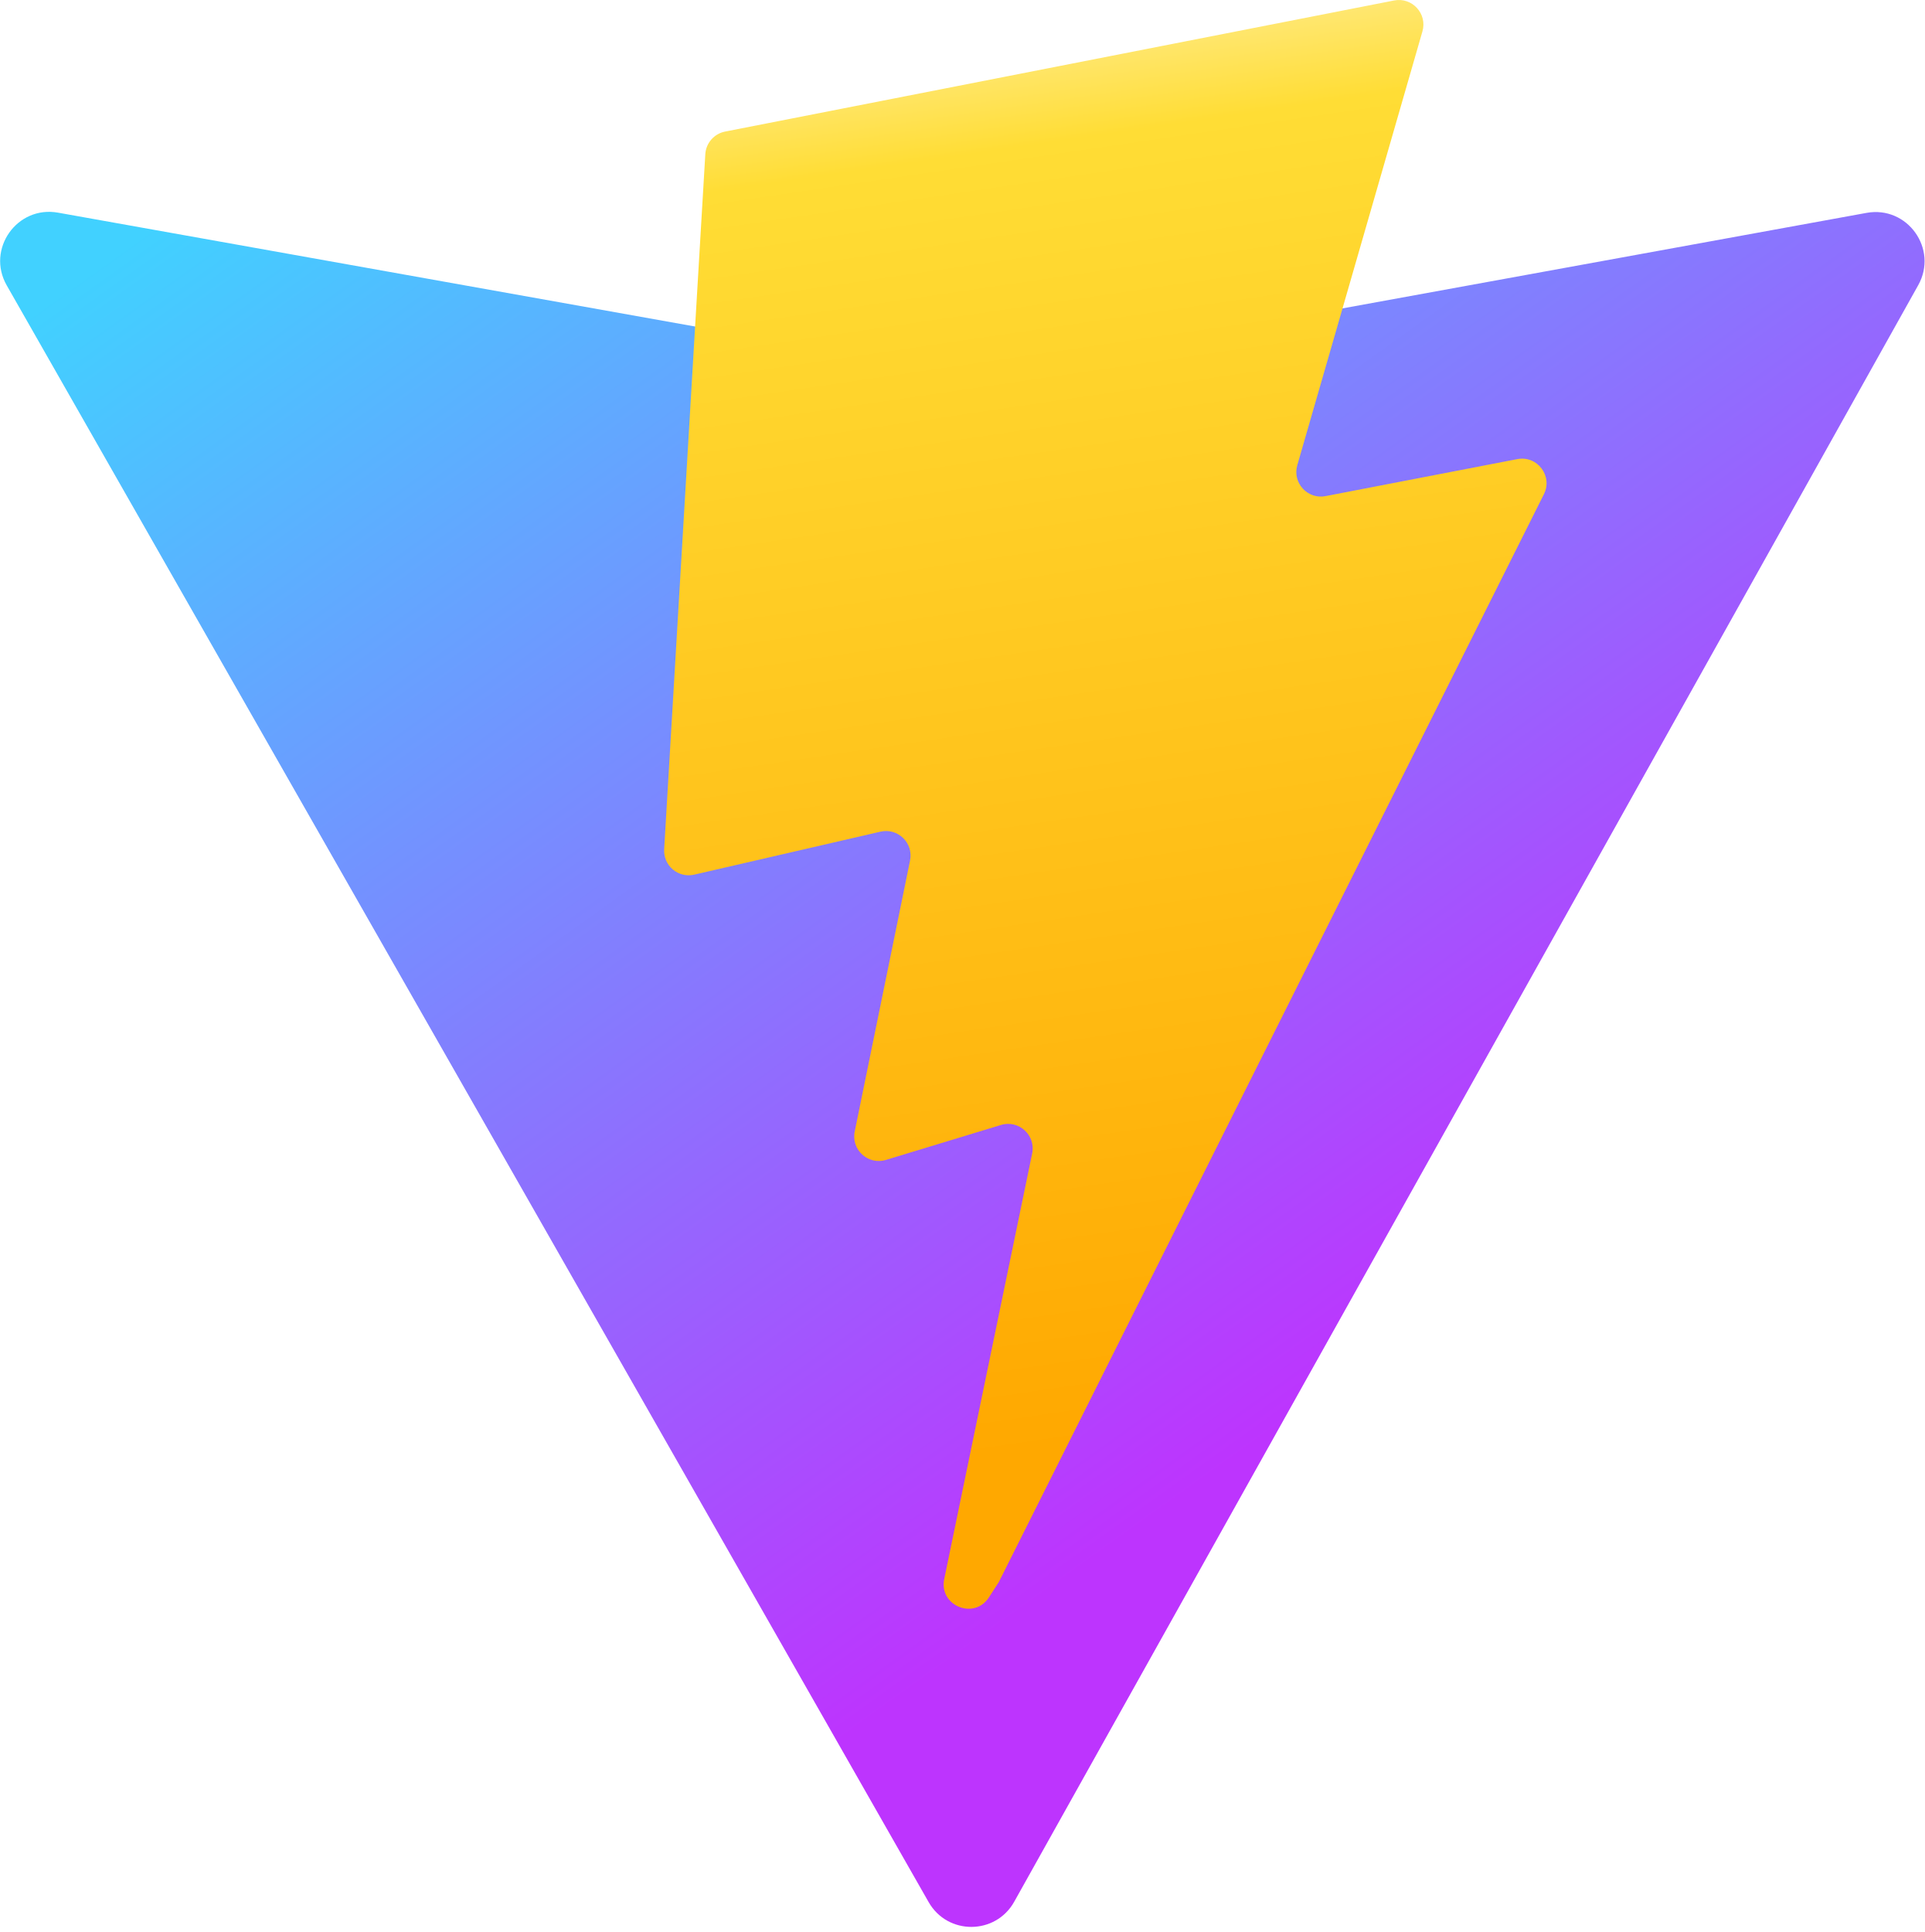
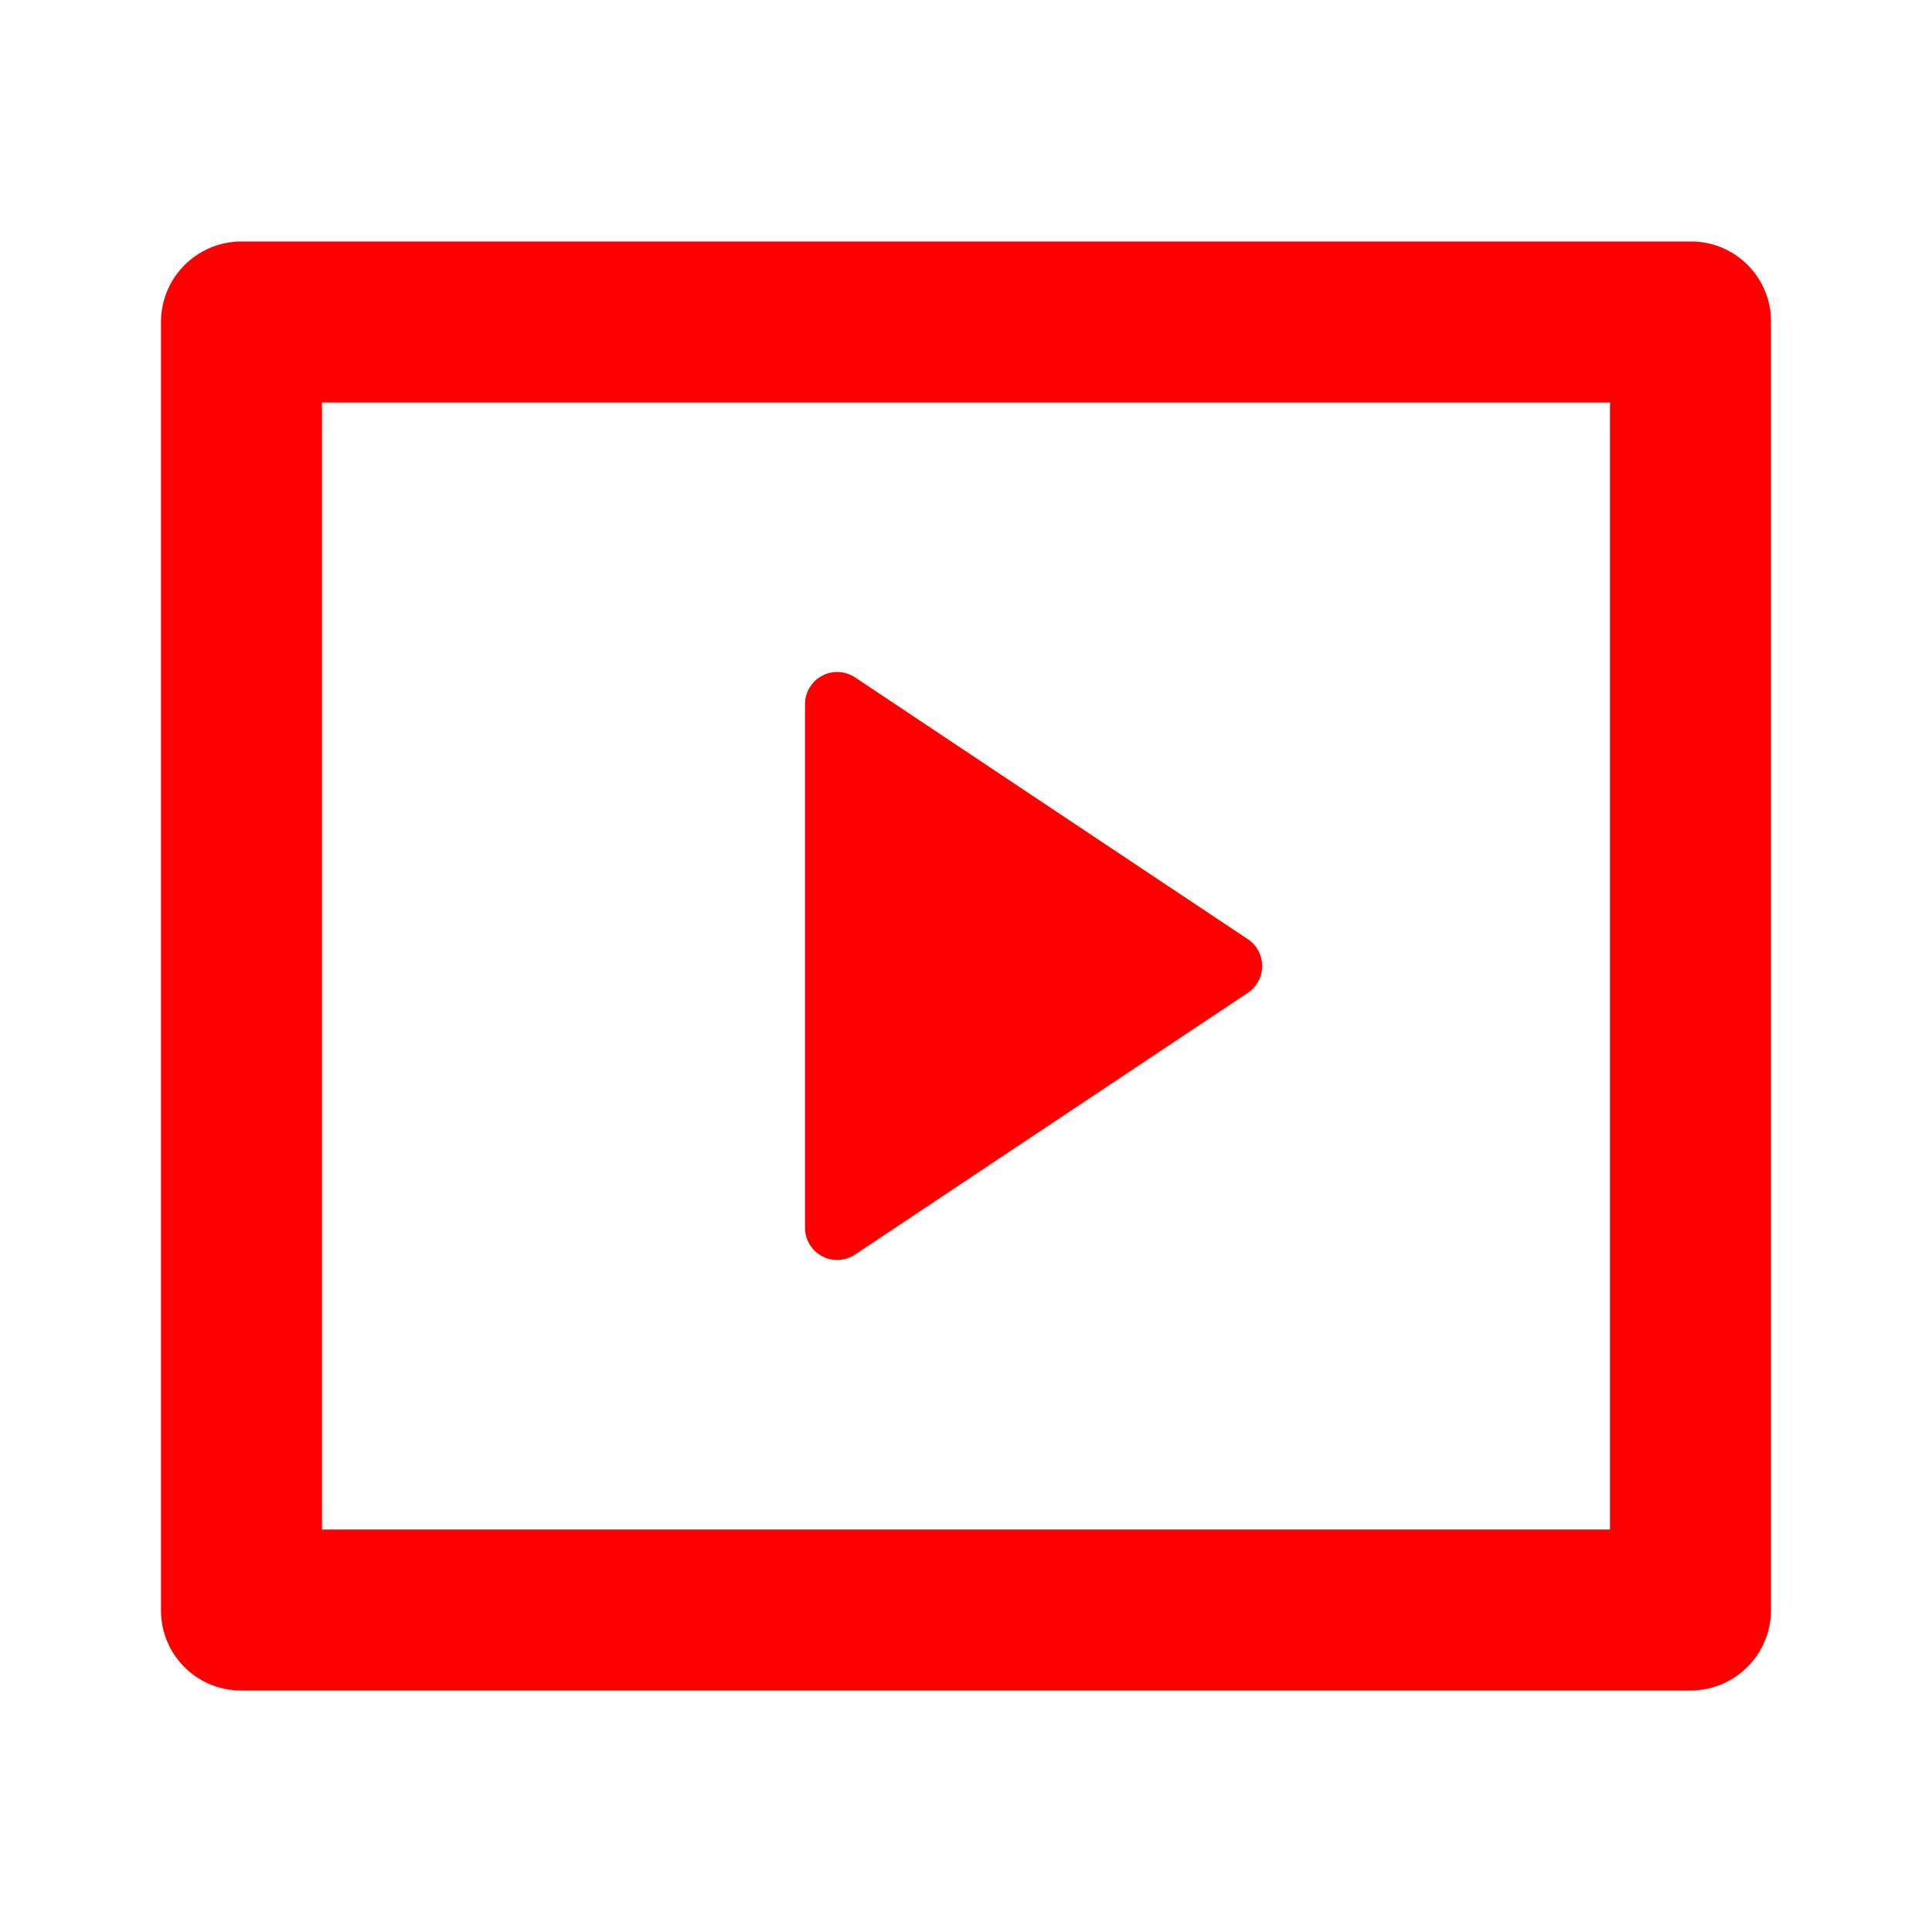
- <svg xmlns="http://www.w3.org/2000/svg" aria-hidden="true" role="img" class="iconify iconify--logos" width="31.88" height="32" preserveAspectRatio="xMidYMid meet" viewBox="0 0 256 257">
-   <defs>
-     <linearGradient id="IconifyId1813088fe1fbc01fb466" x1="-.828%" x2="57.636%" y1="7.652%" y2="78.411%">
-       <stop offset="0%" stop-color="#41D1FF" />
-       <stop offset="100%" stop-color="#BD34FE" />
-     </linearGradient>
-     <linearGradient id="IconifyId1813088fe1fbc01fb467" x1="43.376%" x2="50.316%" y1="2.242%" y2="89.03%">
-       <stop offset="0%" stop-color="#FFEA83" />
-       <stop offset="8.333%" stop-color="#FFDD35" />
-       <stop offset="100%" stop-color="#FFA800" />
-     </linearGradient>
-   </defs>
-   <path fill="url(#IconifyId1813088fe1fbc01fb466)" d="M255.153 37.938L134.897 252.976c-2.483 4.44-8.862 4.466-11.382.048L.875 37.958c-2.746-4.814 1.371-10.646 6.827-9.67l120.385 21.517a6.537 6.537 0 0 0 2.322-.004l117.867-21.483c5.438-.991 9.574 4.796 6.877 9.62Z" />
-   <path fill="url(#IconifyId1813088fe1fbc01fb467)" d="M185.432.063L96.44 17.501a3.268 3.268 0 0 0-2.634 3.014l-5.474 92.456a3.268 3.268 0 0 0 3.997 3.378l24.777-5.718c2.318-.535 4.413 1.507 3.936 3.838l-7.361 36.047c-.495 2.426 1.782 4.5 4.151 3.78l15.304-4.649c2.372-.72 4.652 1.36 4.15 3.788l-11.698 56.621c-.732 3.542 3.979 5.473 5.943 2.437l1.313-2.028l72.516-144.72c1.215-2.423-.88-5.186-3.54-4.672l-25.505 4.922c-2.396.462-4.435-1.77-3.759-4.114l16.646-57.705c.677-2.35-1.37-4.583-3.769-4.113Z" />
+ <svg xmlns="http://www.w3.org/2000/svg" width="24" height="24" viewBox="0 0 24 24">
+   <path fill="red" d="M2 3.993A1 1 0 0 1 2.992 3h18.016c.548 0 .992.445.992.993v16.014a1 1 0 0 1-.992.993H2.992A.993.993 0 0 1 2 20.007zM4 5v14h16V5zm6.622 3.415l4.879 3.252a.4.4 0 0 1 0 .666l-4.88 3.252a.4.4 0 0 1-.621-.332V8.747a.4.4 0 0 1 .622-.332" />
</svg>
